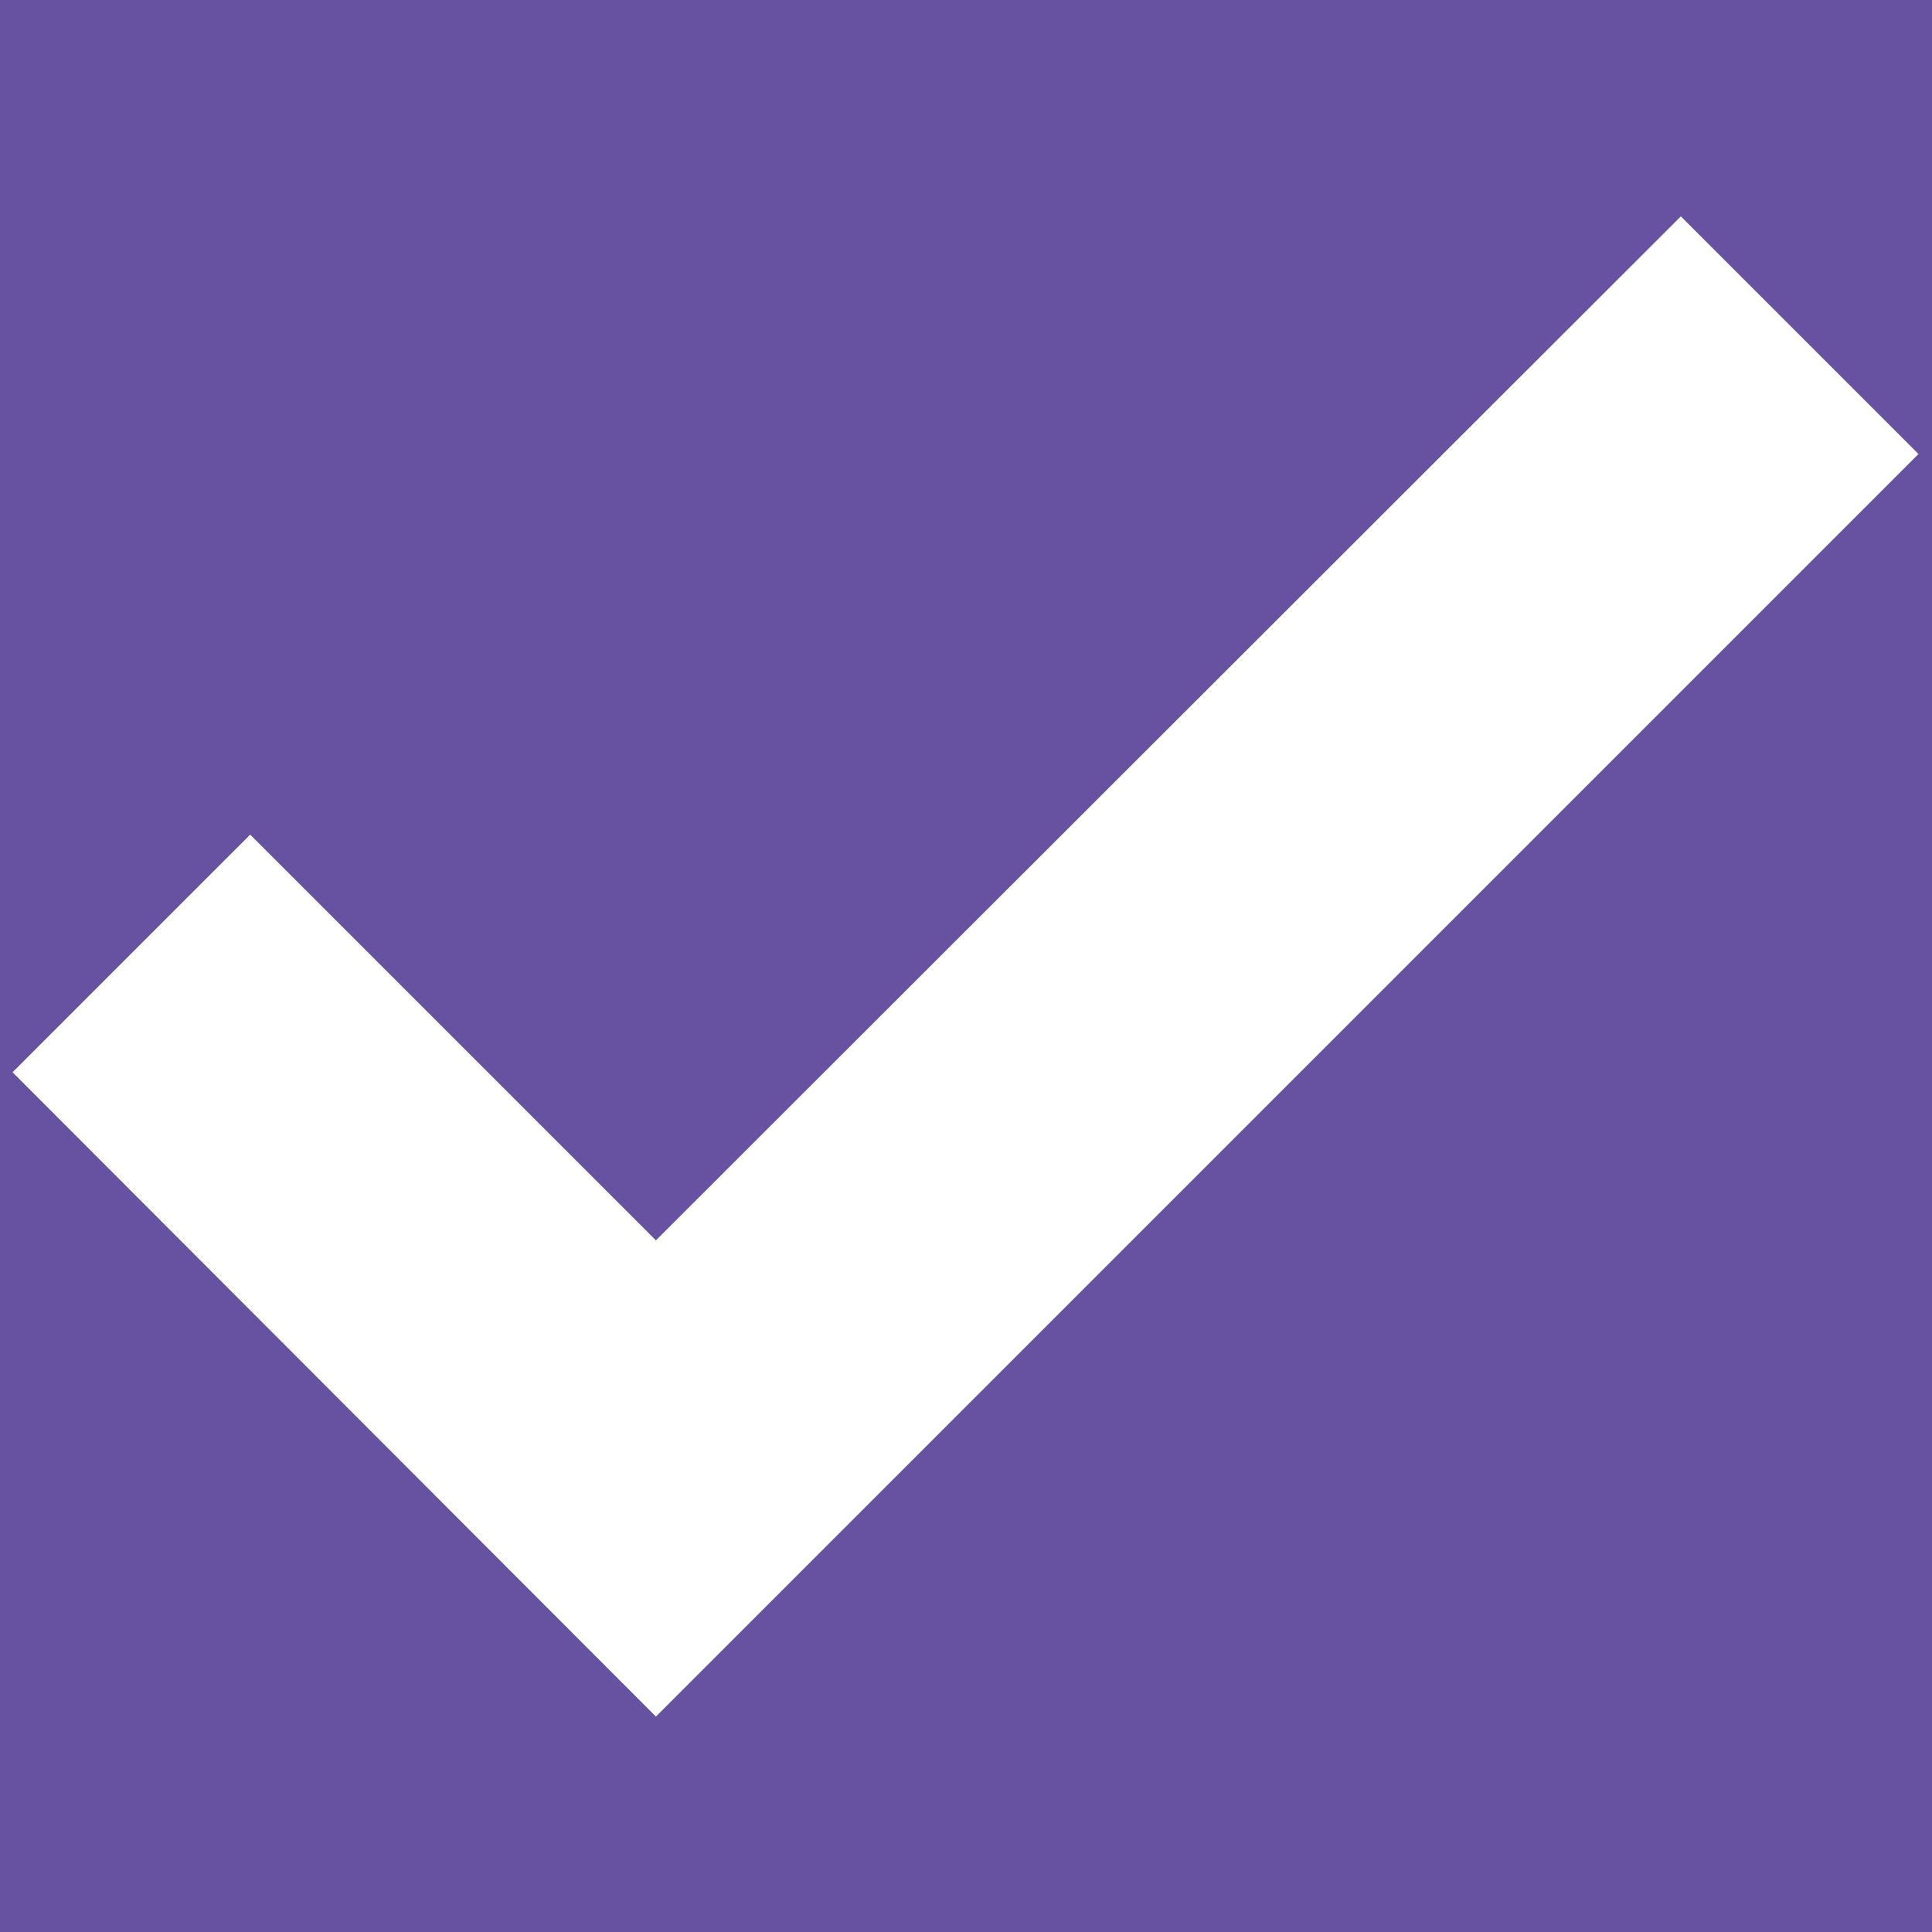
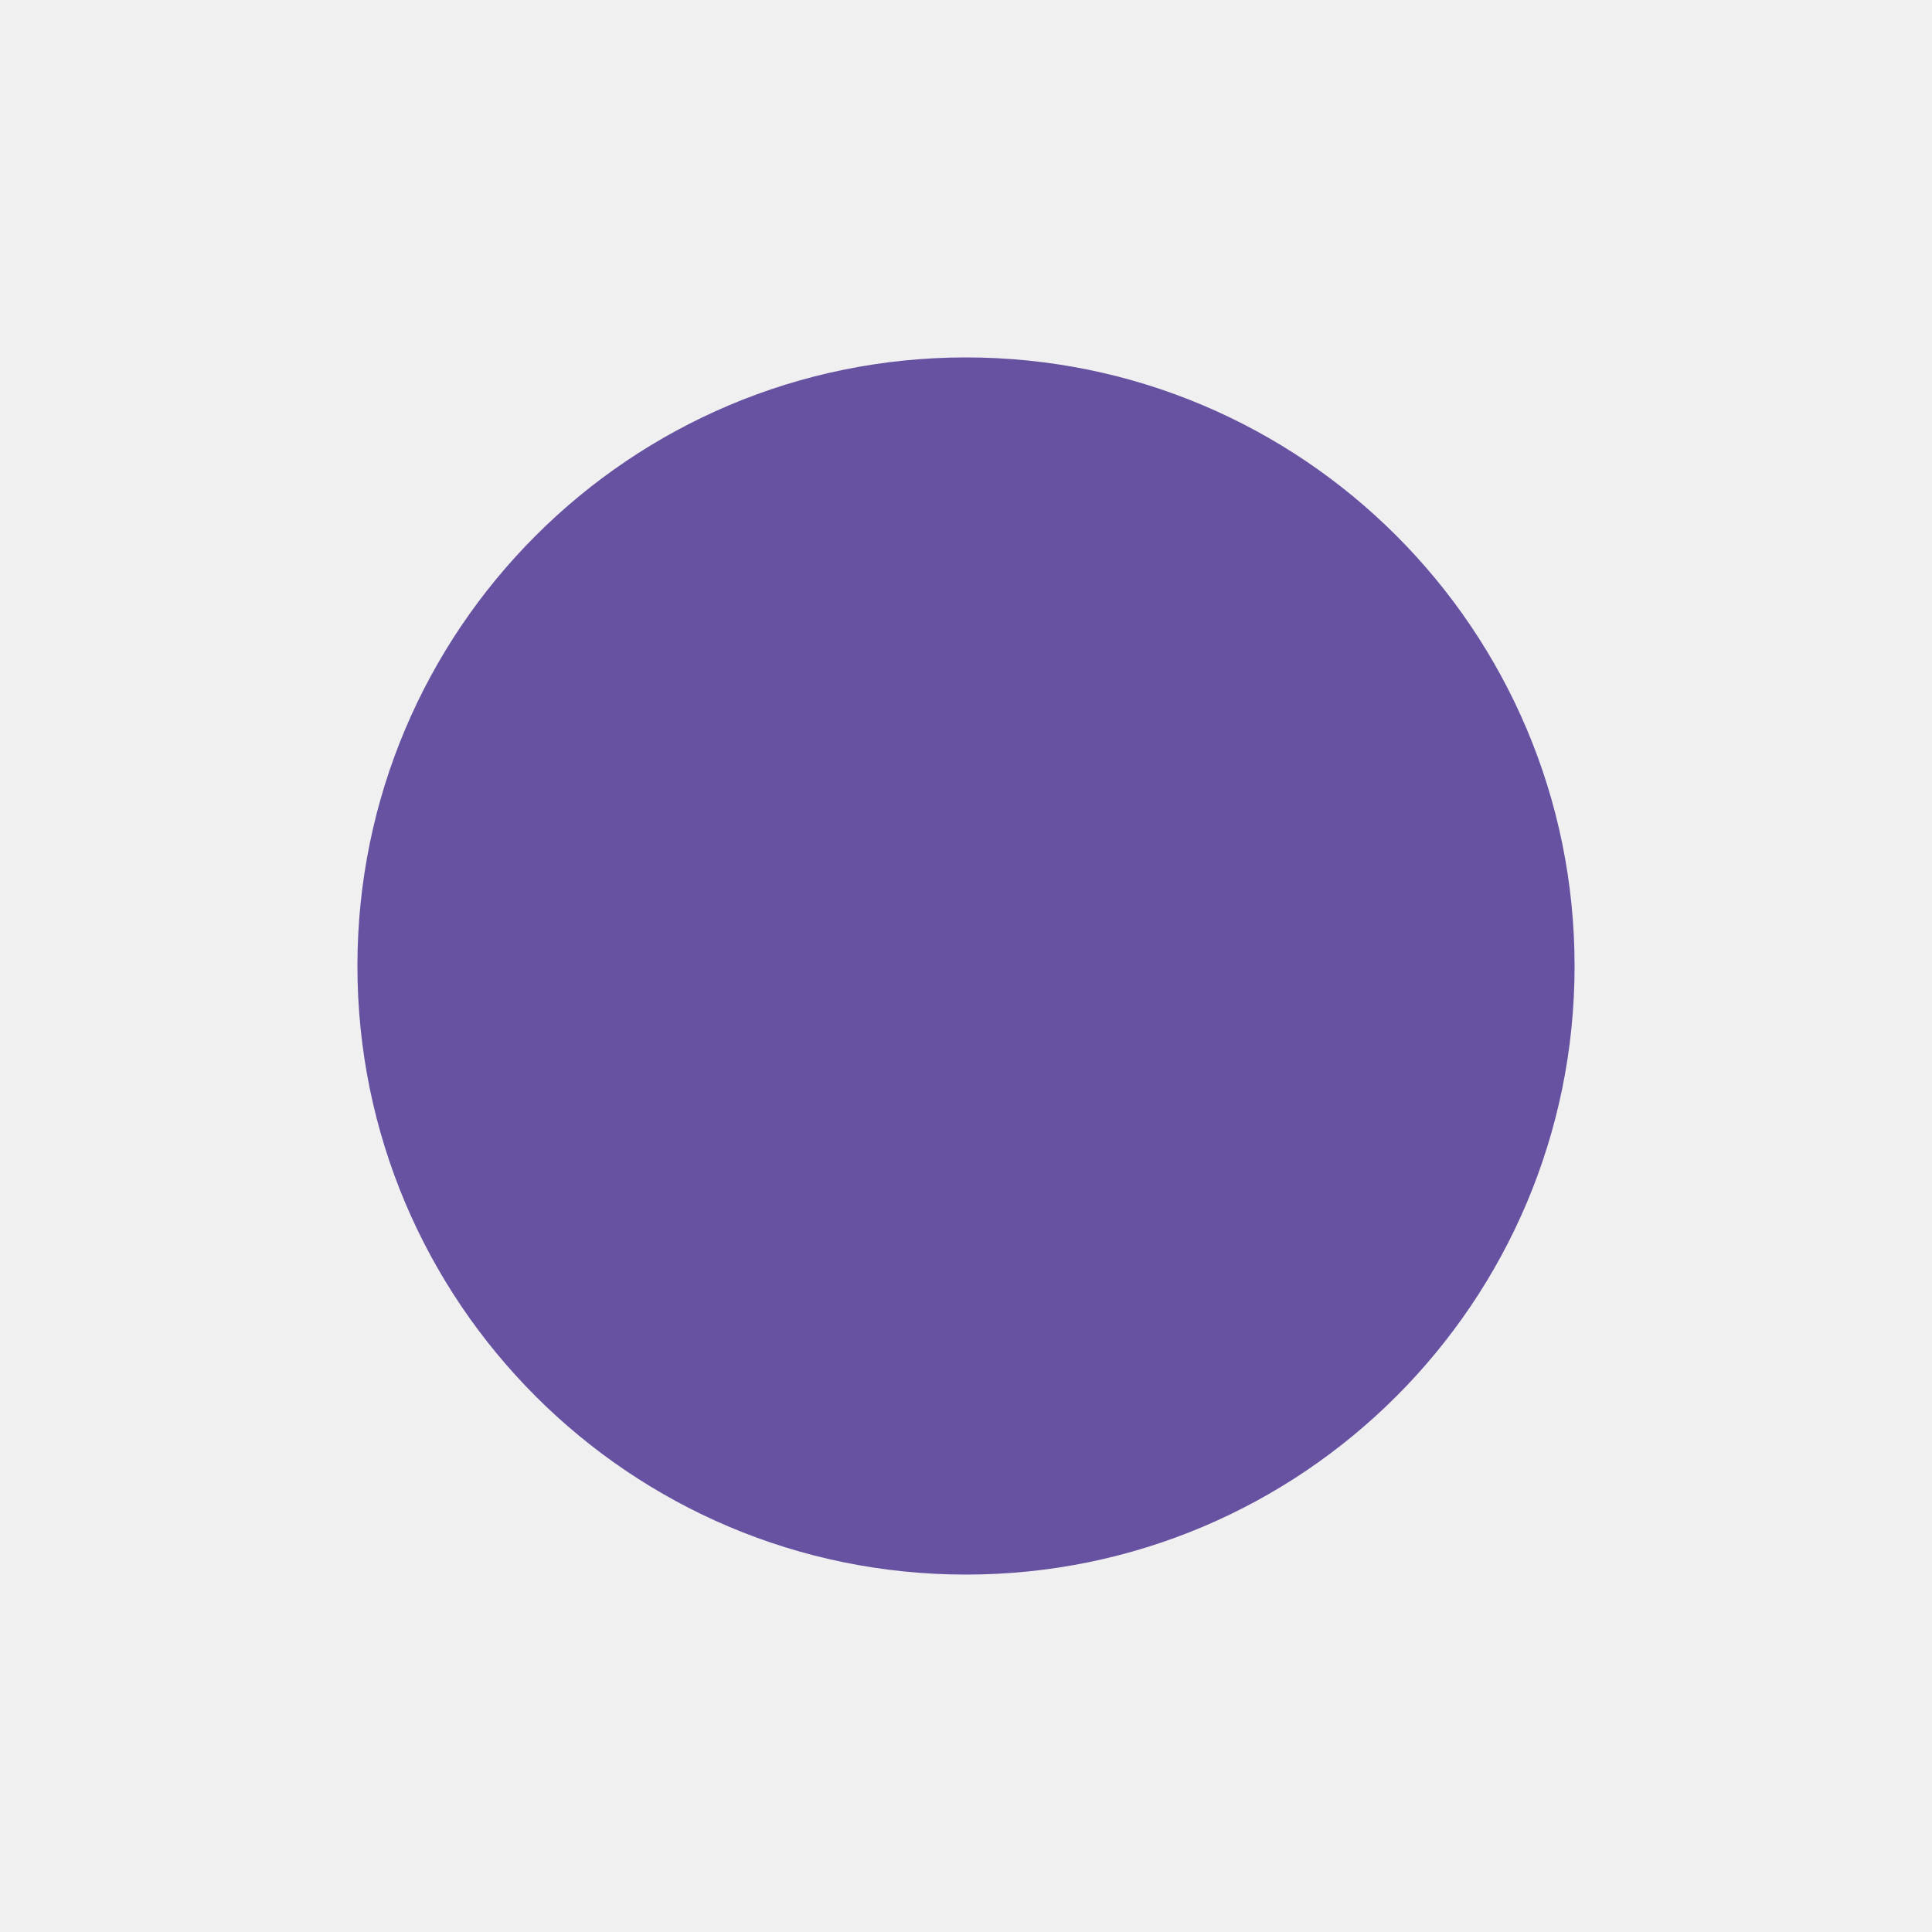
- <svg xmlns="http://www.w3.org/2000/svg" viewBox="0 0 20 20">
-   <defs>
-     <style>.cls-1{fill:#fff;}.cls-2{fill:#6752a2;}</style>
-   </defs>
-   <g id="Layer_2" data-name="Layer 2">
-     <g id="Layer_1-2" data-name="Layer 1">
-       <rect class="cls-1" width="20" height="20" />
-       <path class="cls-2" d="M0,0V20H20V0ZM6.79,17.77.13,11.1,2.59,8.64l4.2,4.2L17.4,2.24,19.86,4.7Z" />
+ <svg xmlns="http://www.w3.org/2000/svg" version="1.1" id="Layer_1" x="0px" y="0px" viewBox="0 0 20 20" style="enable-background:new 0 0 20 20;" xml:space="preserve">
+   <style type="text/css">
+ 	.st0{display:none;}
+ 	.st1{display:inline;}
+ 	.st2{fill:#FFFFFF;}
+ 	.st3{fill:#6752A2;}
+ </style>
+   <g id="Layer_2_1_" class="st0">
+     <g id="Layer_1-2" class="st1">
+       <rect x="24.9" y="-0.4" class="st2" width="20" height="20" />
+       <path class="st3" d="M24.9-0.4v20h20v-20H24.9z M31.7,17.4L25,10.7l2.5-2.5l4.2,4.2L42.3,1.8l2.5,2.5L31.7,17.4z" />
    </g>
  </g>
+   <circle class="st3" cx="10" cy="10" r="6.3" />
</svg>
